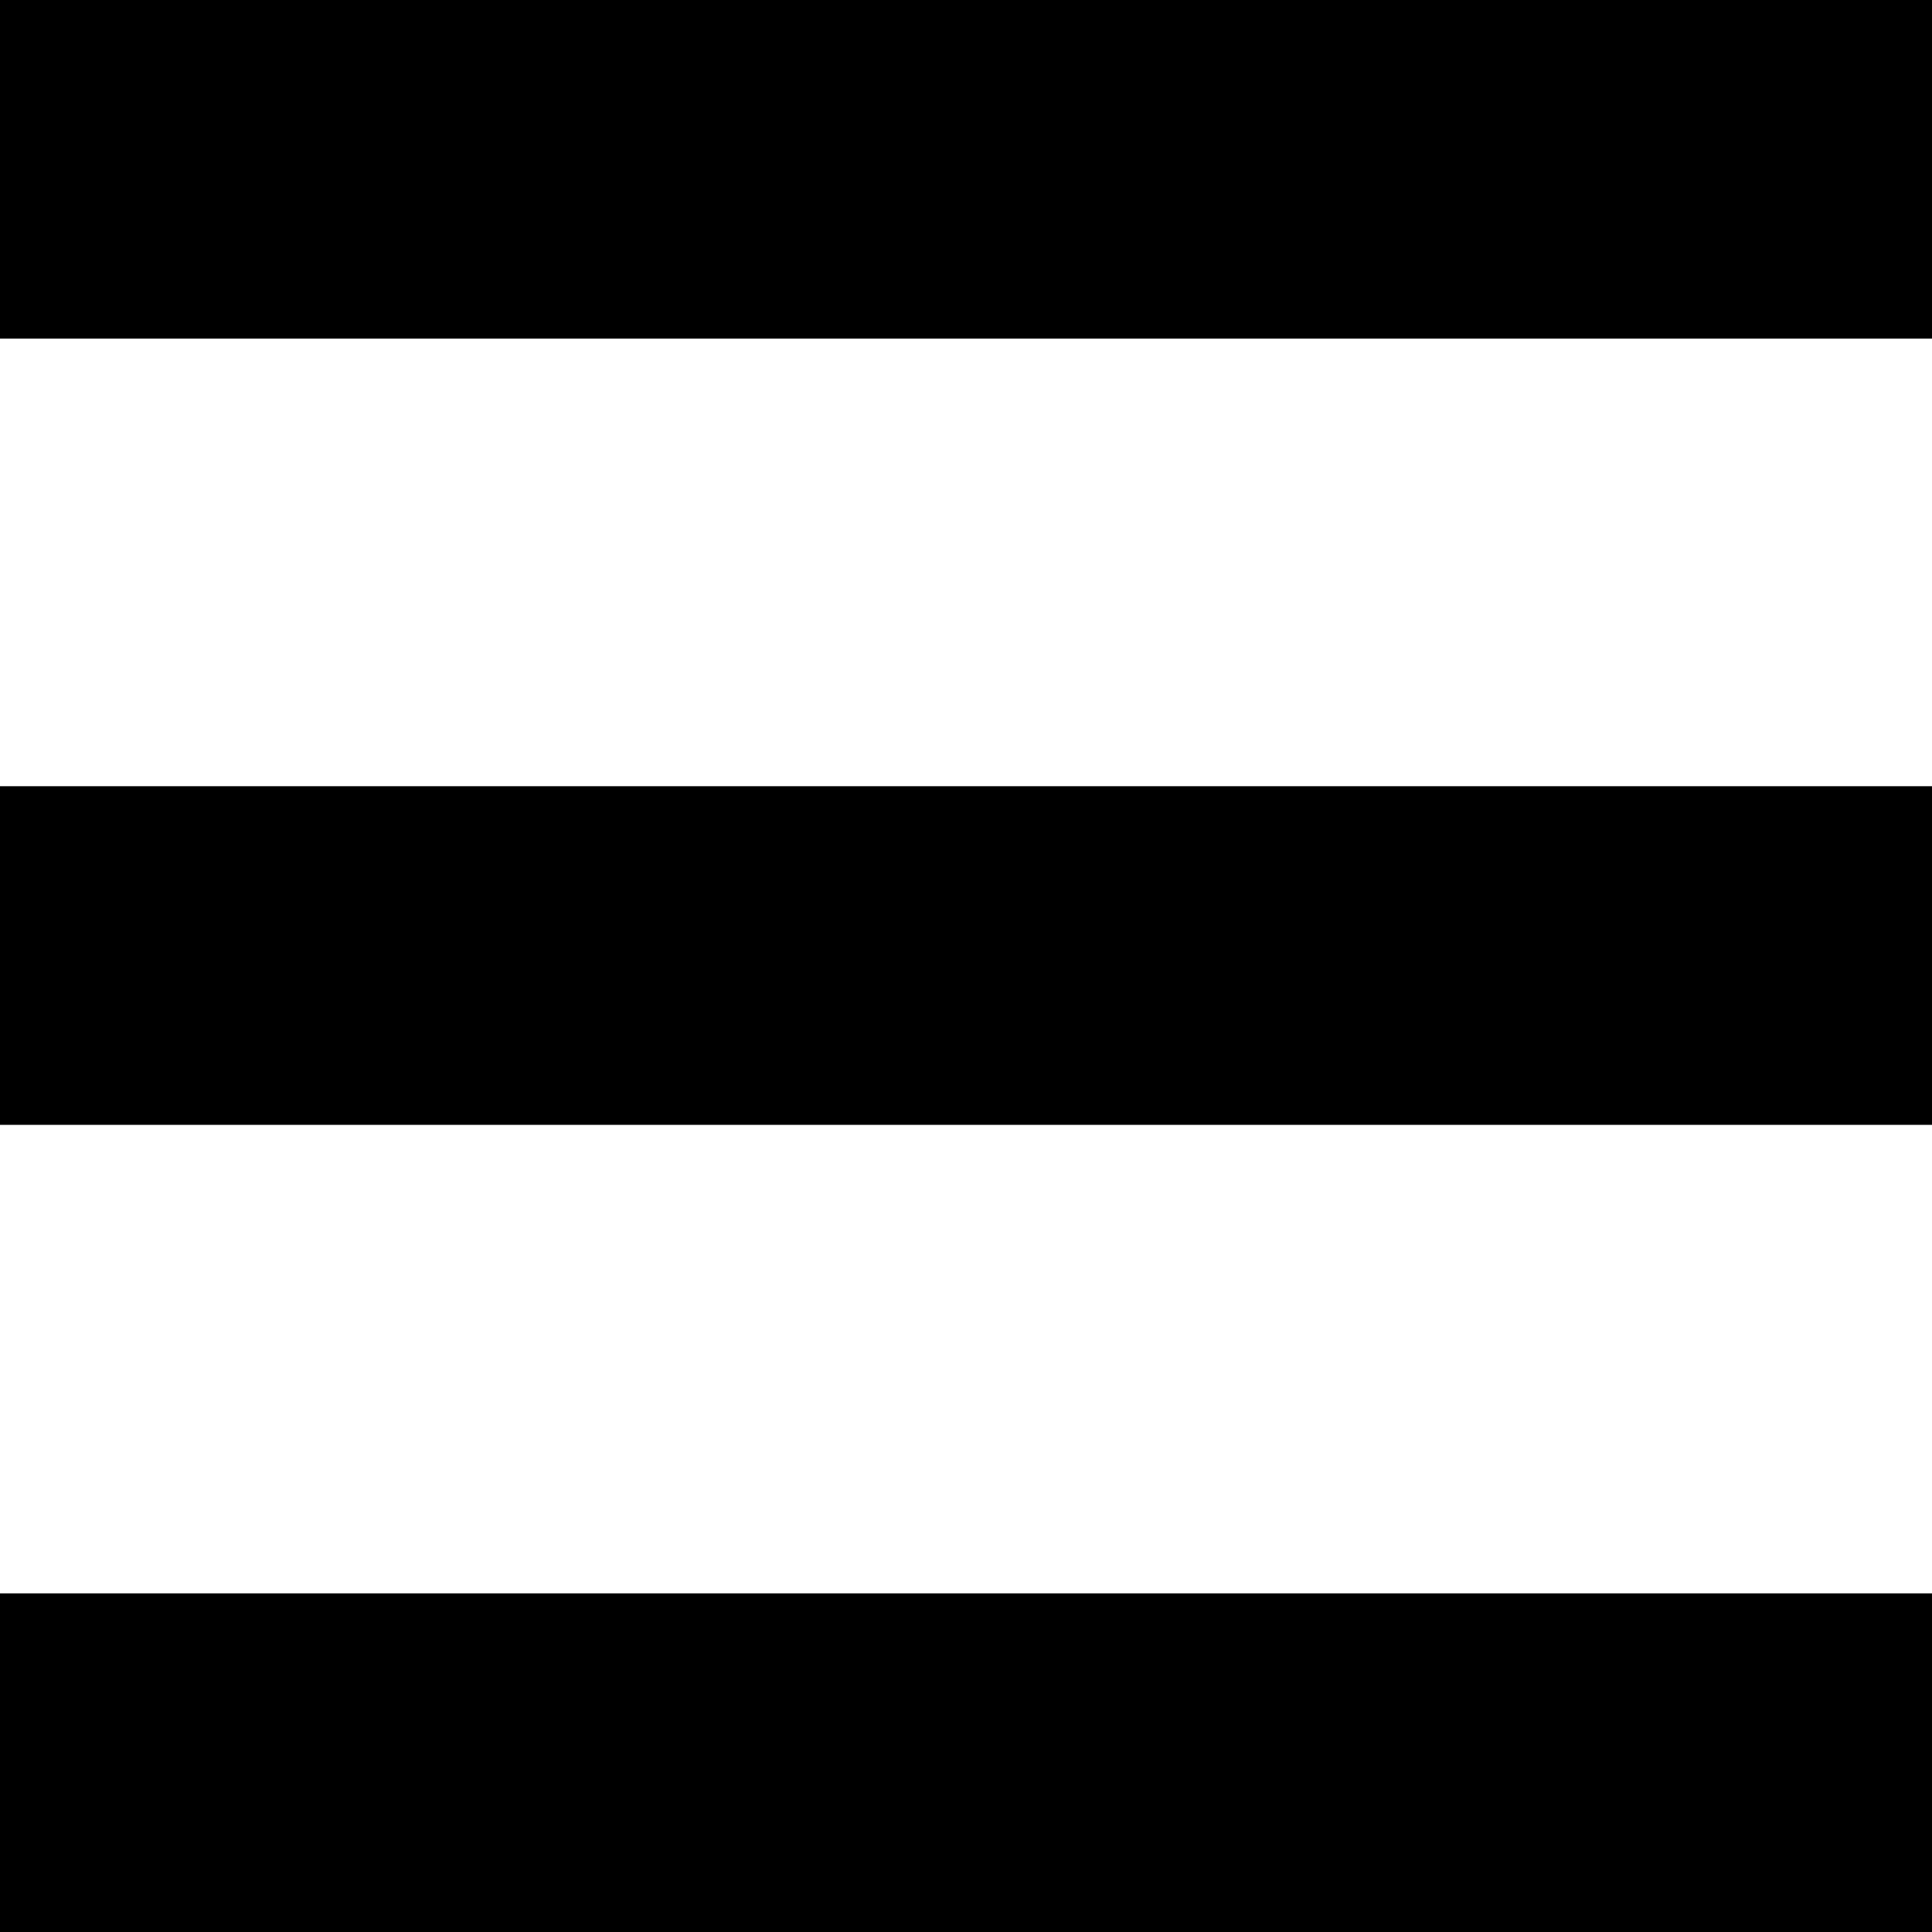
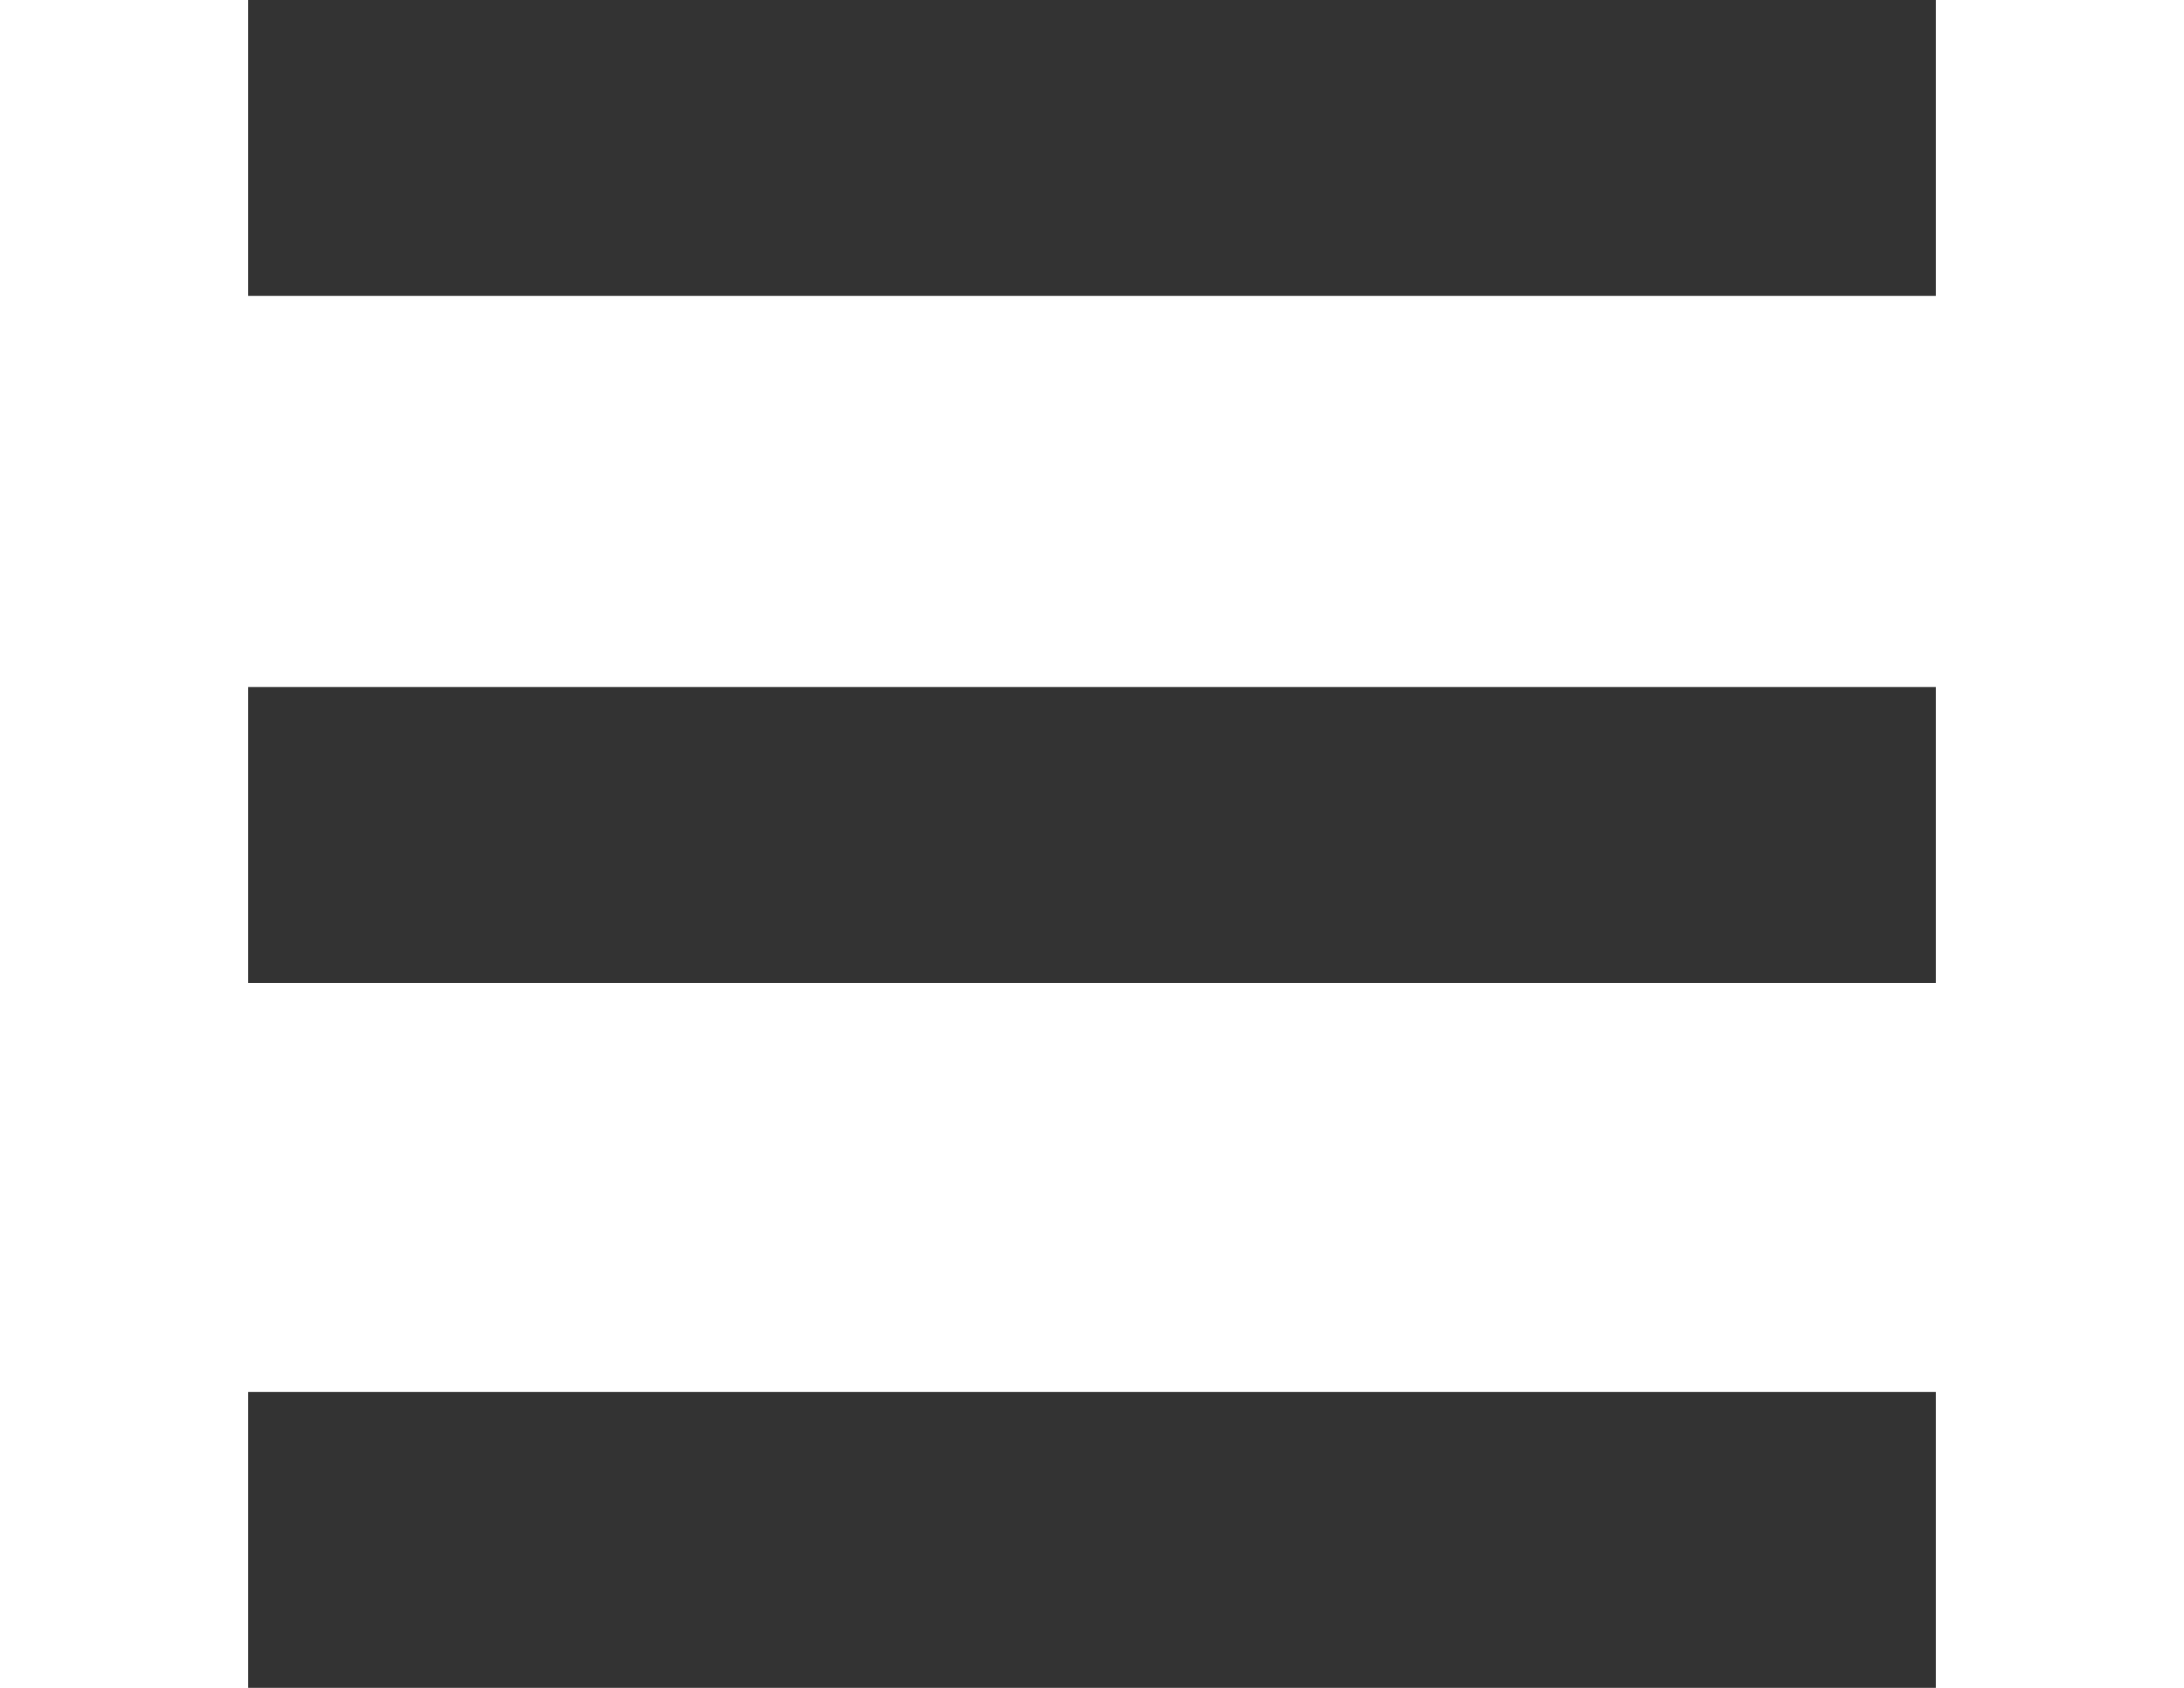
- <svg xmlns="http://www.w3.org/2000/svg" version="1.1" id="Layer_1" x="0px" y="0px" viewBox="0 0 360 360" enable-background="new 0 0 360 360" xml:space="preserve">
-   <rect width="360" height="63.1" />
-   <rect y="146.5" width="360" height="63.1" />
-   <rect y="296.9" width="360" height="63.1" />
+ <svg xmlns="http://www.w3.org/2000/svg" version="1.1" id="Layer_1" x="0px" y="0px" viewBox="0 0 792 612" enable-background="new 0 0 792 612" xml:space="preserve">
+   <rect x="90" y="0" fill="#333333" width="612" height="107.3" />
+   <rect x="90" y="249.1" fill="#333333" width="612" height="107.3" />
+   <rect x="90" y="504.7" fill="#333333" width="612" height="107.3" />
</svg>
